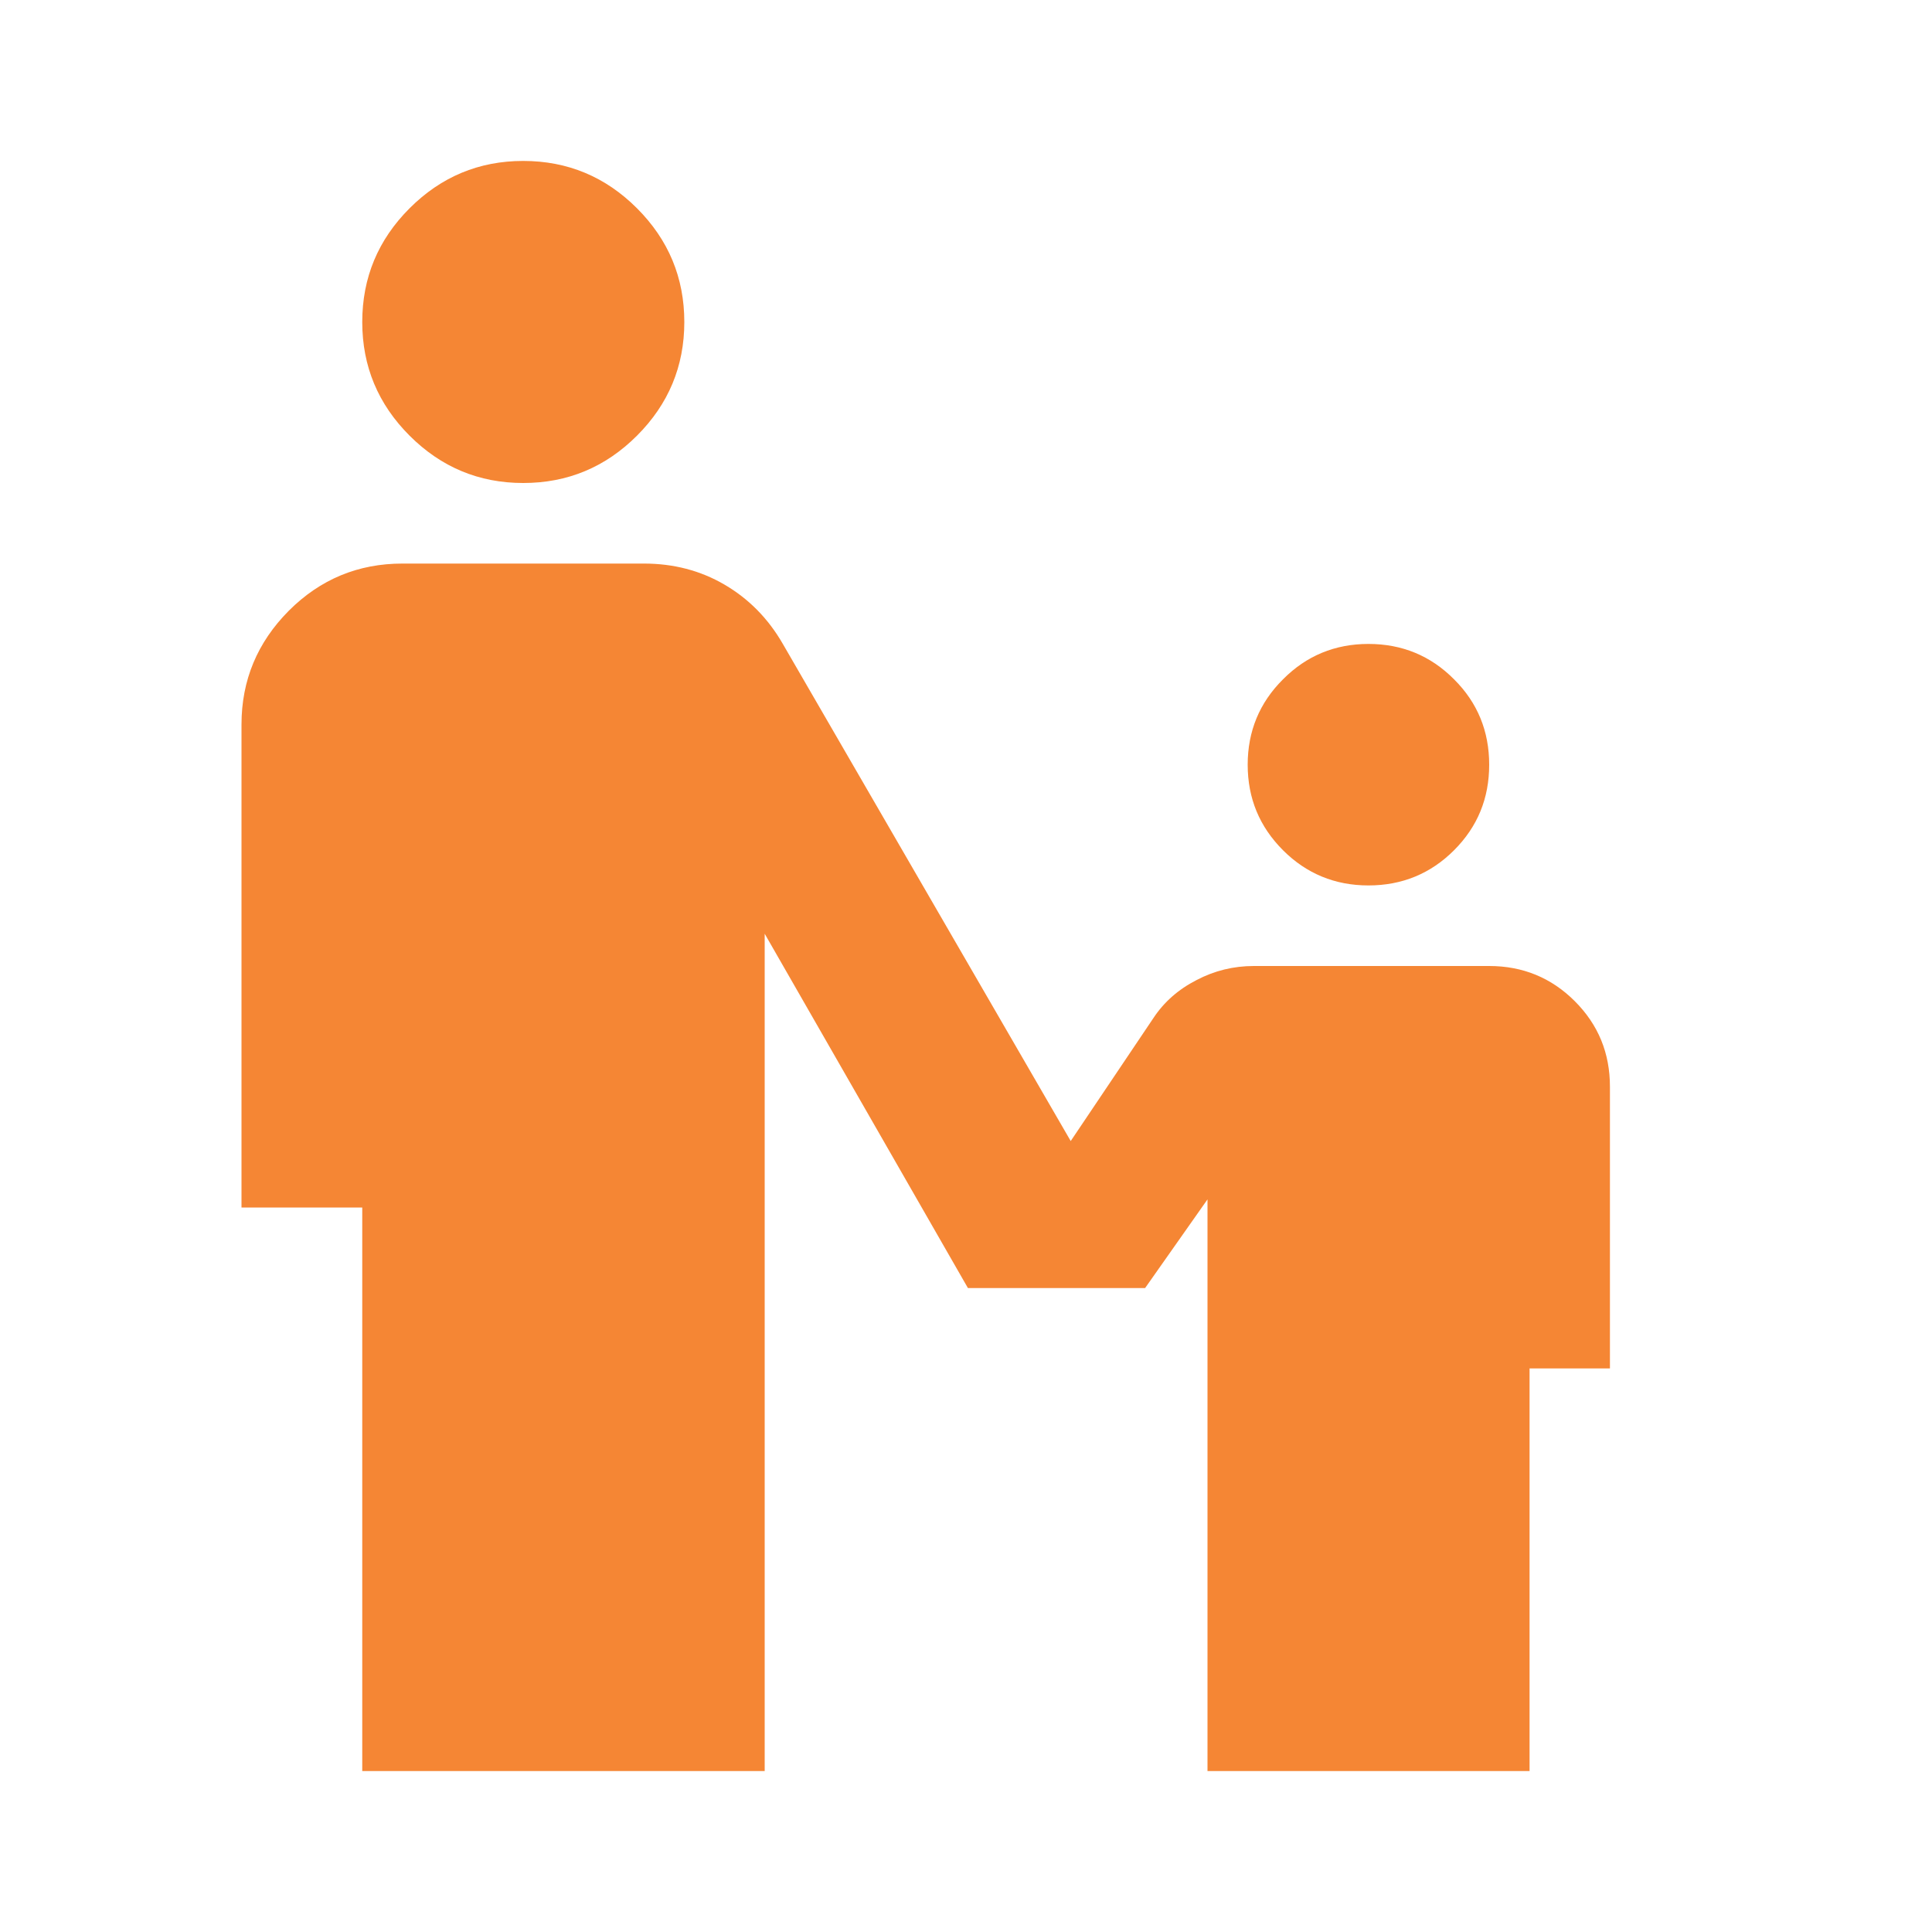
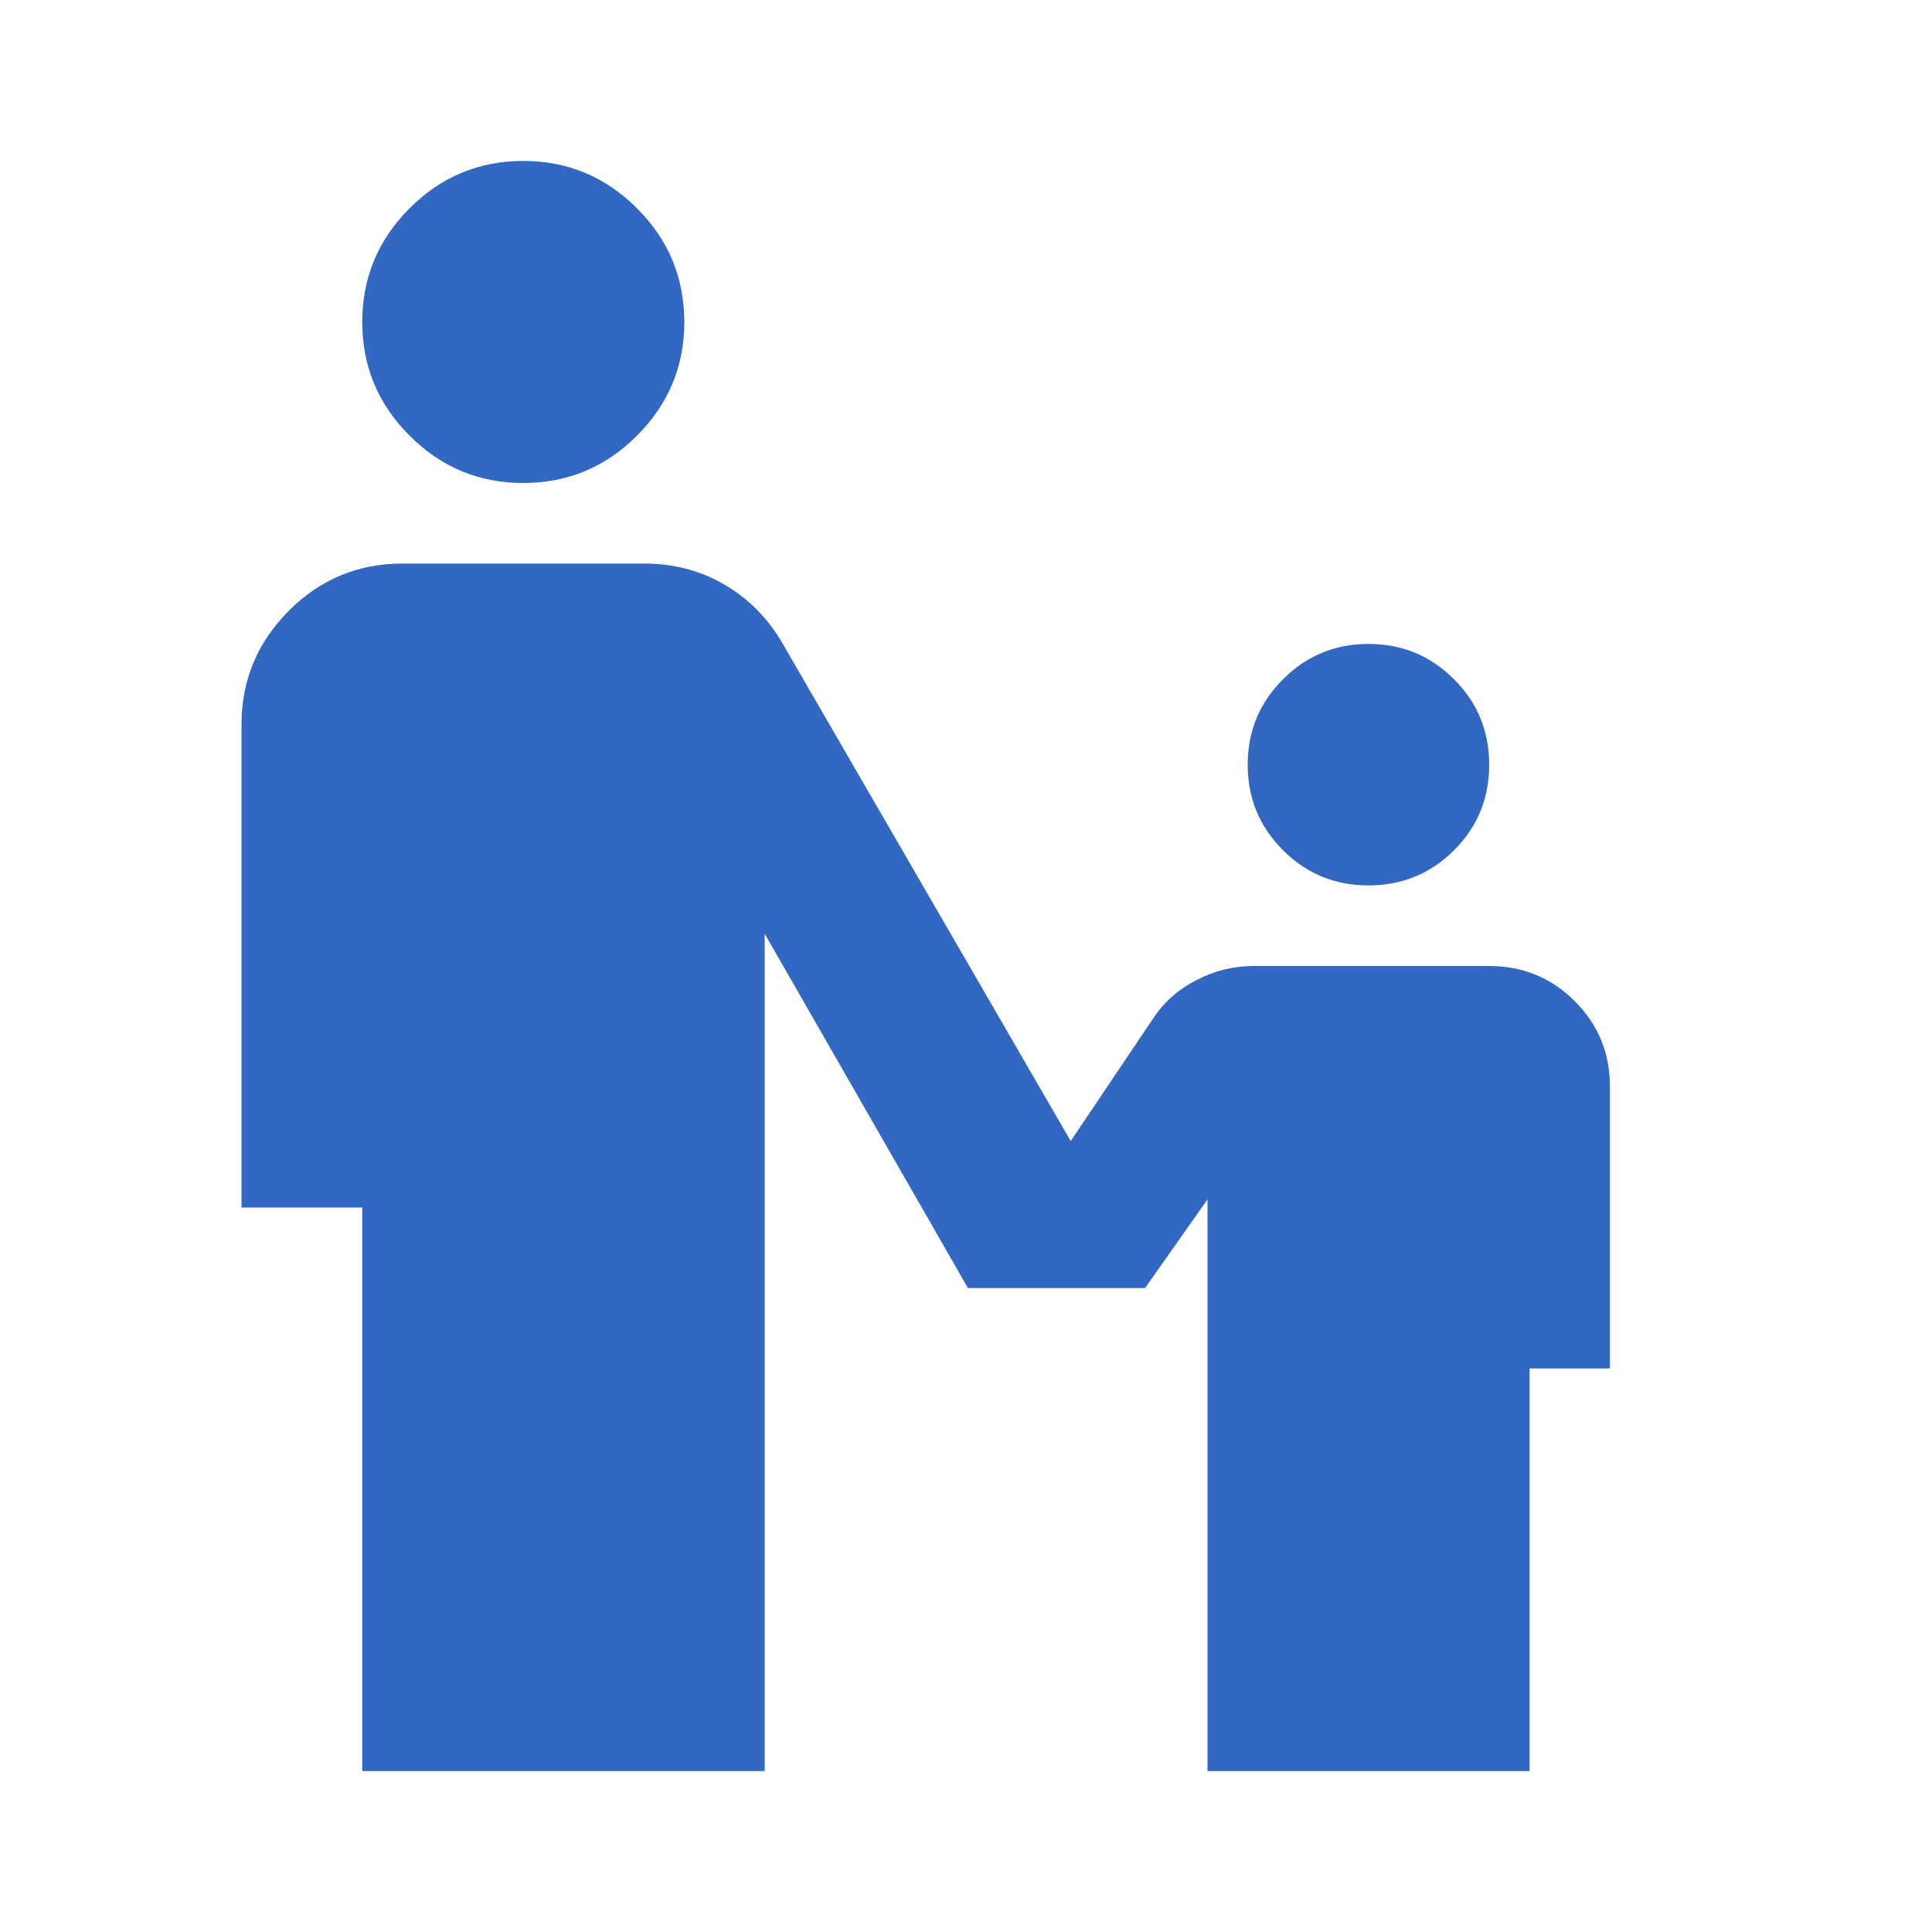
<svg xmlns="http://www.w3.org/2000/svg" width="10" height="10" viewBox="0 0 10 10" fill="none">
  <mask id="mask0_1302_96" style="mask-type:alpha" maskUnits="userSpaceOnUse" x="0" y="0" width="10" height="10">
    <rect width="10" height="10" fill="#D9D9D9" />
  </mask>
  <g mask="url(#mask0_1302_96)">
-     <path d="M2.708 2.5C2.479 2.5 2.283 2.418 2.12 2.255C1.957 2.092 1.875 1.896 1.875 1.667C1.875 1.437 1.957 1.241 2.12 1.078C2.283 0.915 2.479 0.833 2.708 0.833C2.938 0.833 3.134 0.915 3.297 1.078C3.46 1.241 3.542 1.437 3.542 1.667C3.542 1.896 3.46 2.092 3.297 2.255C3.134 2.418 2.938 2.5 2.708 2.5ZM7.083 4.583C6.91 4.583 6.762 4.522 6.641 4.401C6.519 4.279 6.458 4.132 6.458 3.958C6.458 3.785 6.519 3.637 6.641 3.516C6.762 3.394 6.91 3.333 7.083 3.333C7.257 3.333 7.405 3.394 7.526 3.516C7.648 3.637 7.708 3.785 7.708 3.958C7.708 4.132 7.648 4.279 7.526 4.401C7.405 4.522 7.257 4.583 7.083 4.583ZM1.875 9.167V6.25H1.25V3.75C1.25 3.521 1.332 3.325 1.495 3.161C1.658 2.998 1.854 2.917 2.083 2.917H3.333C3.486 2.917 3.625 2.953 3.75 3.026C3.875 3.099 3.976 3.201 4.052 3.333L5.542 5.906L5.969 5.271C6.024 5.187 6.099 5.121 6.193 5.073C6.286 5.024 6.385 5 6.49 5H7.708C7.882 5 8.03 5.061 8.151 5.182C8.273 5.304 8.333 5.451 8.333 5.625V7.083H7.917V9.167H6.25V6.208L5.927 6.667H5.01L3.958 4.833V9.167H1.875Z" fill="#F58634" />
+     <path d="M2.708 2.5C2.479 2.5 2.283 2.418 2.12 2.255C1.957 2.092 1.875 1.896 1.875 1.667C1.875 1.437 1.957 1.241 2.12 1.078C2.283 0.915 2.479 0.833 2.708 0.833C2.938 0.833 3.134 0.915 3.297 1.078C3.46 1.241 3.542 1.437 3.542 1.667C3.542 1.896 3.46 2.092 3.297 2.255C3.134 2.418 2.938 2.5 2.708 2.5ZM7.083 4.583C6.91 4.583 6.762 4.522 6.641 4.401C6.519 4.279 6.458 4.132 6.458 3.958C6.458 3.785 6.519 3.637 6.641 3.516C6.762 3.394 6.91 3.333 7.083 3.333C7.257 3.333 7.405 3.394 7.526 3.516C7.648 3.637 7.708 3.785 7.708 3.958C7.708 4.132 7.648 4.279 7.526 4.401C7.405 4.522 7.257 4.583 7.083 4.583ZM1.875 9.167V6.25H1.25V3.75C1.25 3.521 1.332 3.325 1.495 3.161C1.658 2.998 1.854 2.917 2.083 2.917H3.333C3.486 2.917 3.625 2.953 3.75 3.026C3.875 3.099 3.976 3.201 4.052 3.333L5.542 5.906L5.969 5.271C6.024 5.187 6.099 5.121 6.193 5.073C6.286 5.024 6.385 5 6.49 5H7.708C7.882 5 8.03 5.061 8.151 5.182C8.273 5.304 8.333 5.451 8.333 5.625V7.083H7.917V9.167H6.25V6.208L5.927 6.667H5.01L3.958 4.833V9.167H1.875Z" fill="#3268C1" />
  </g>
</svg>
